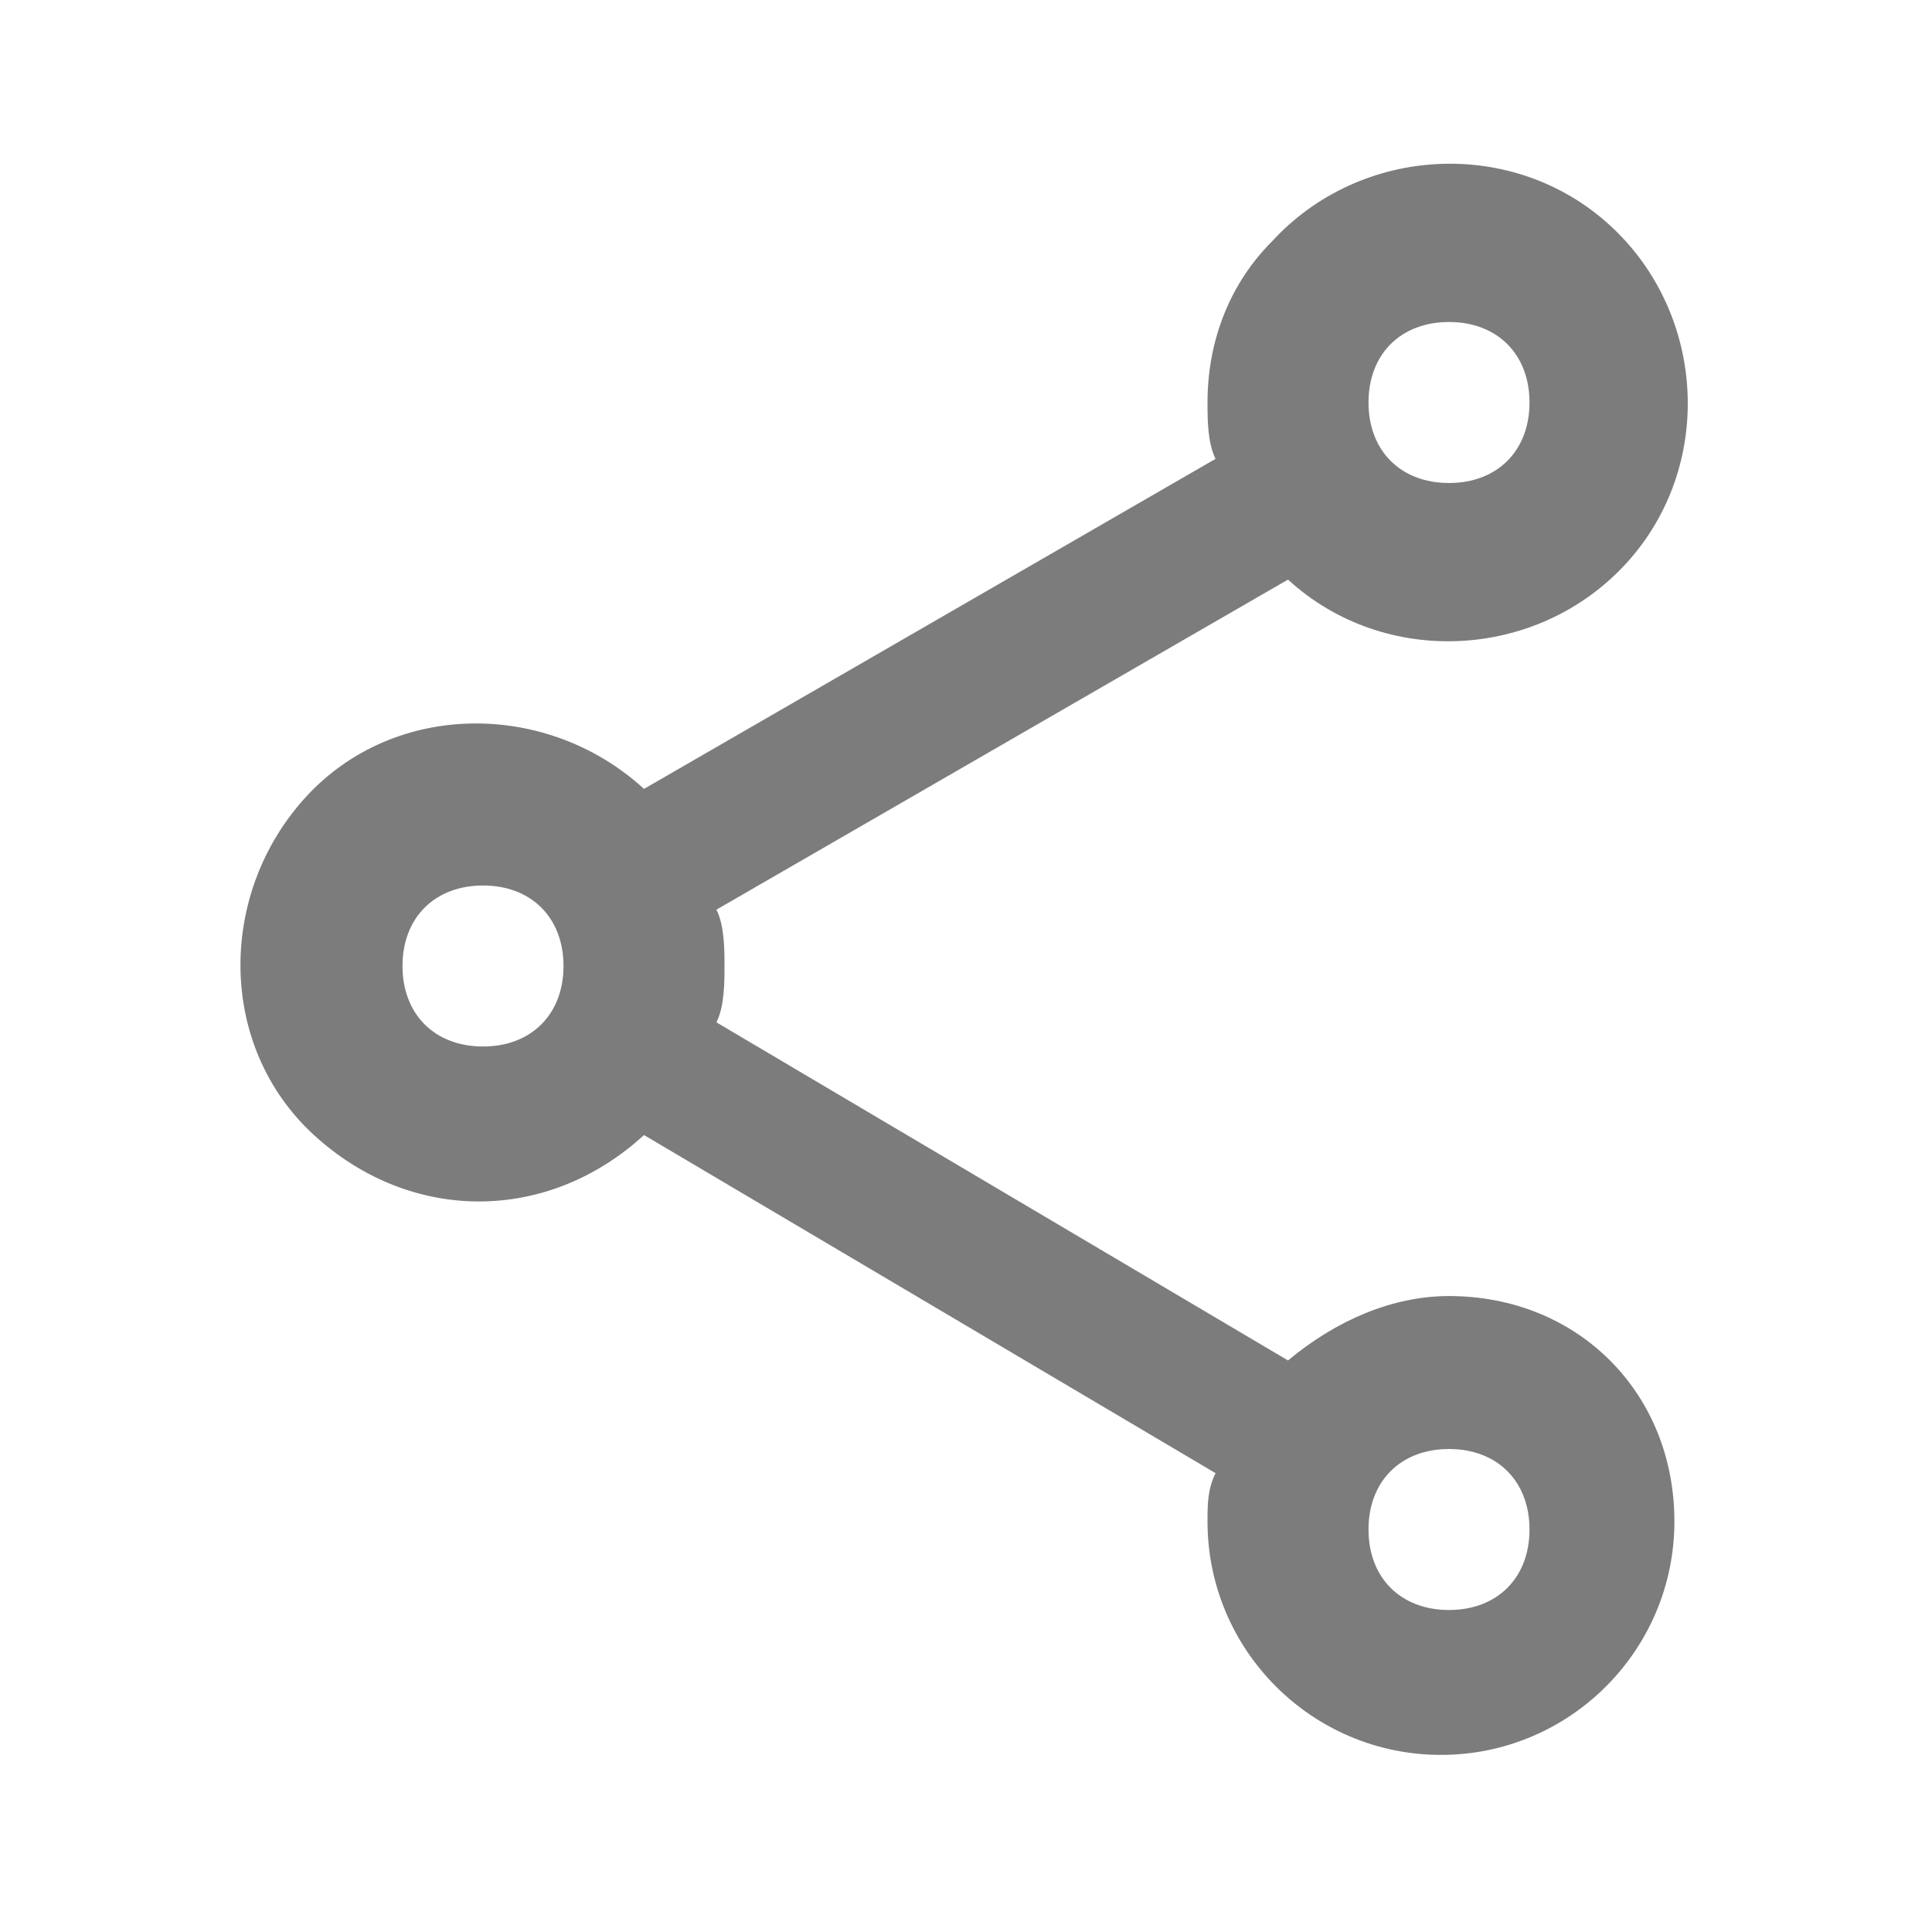
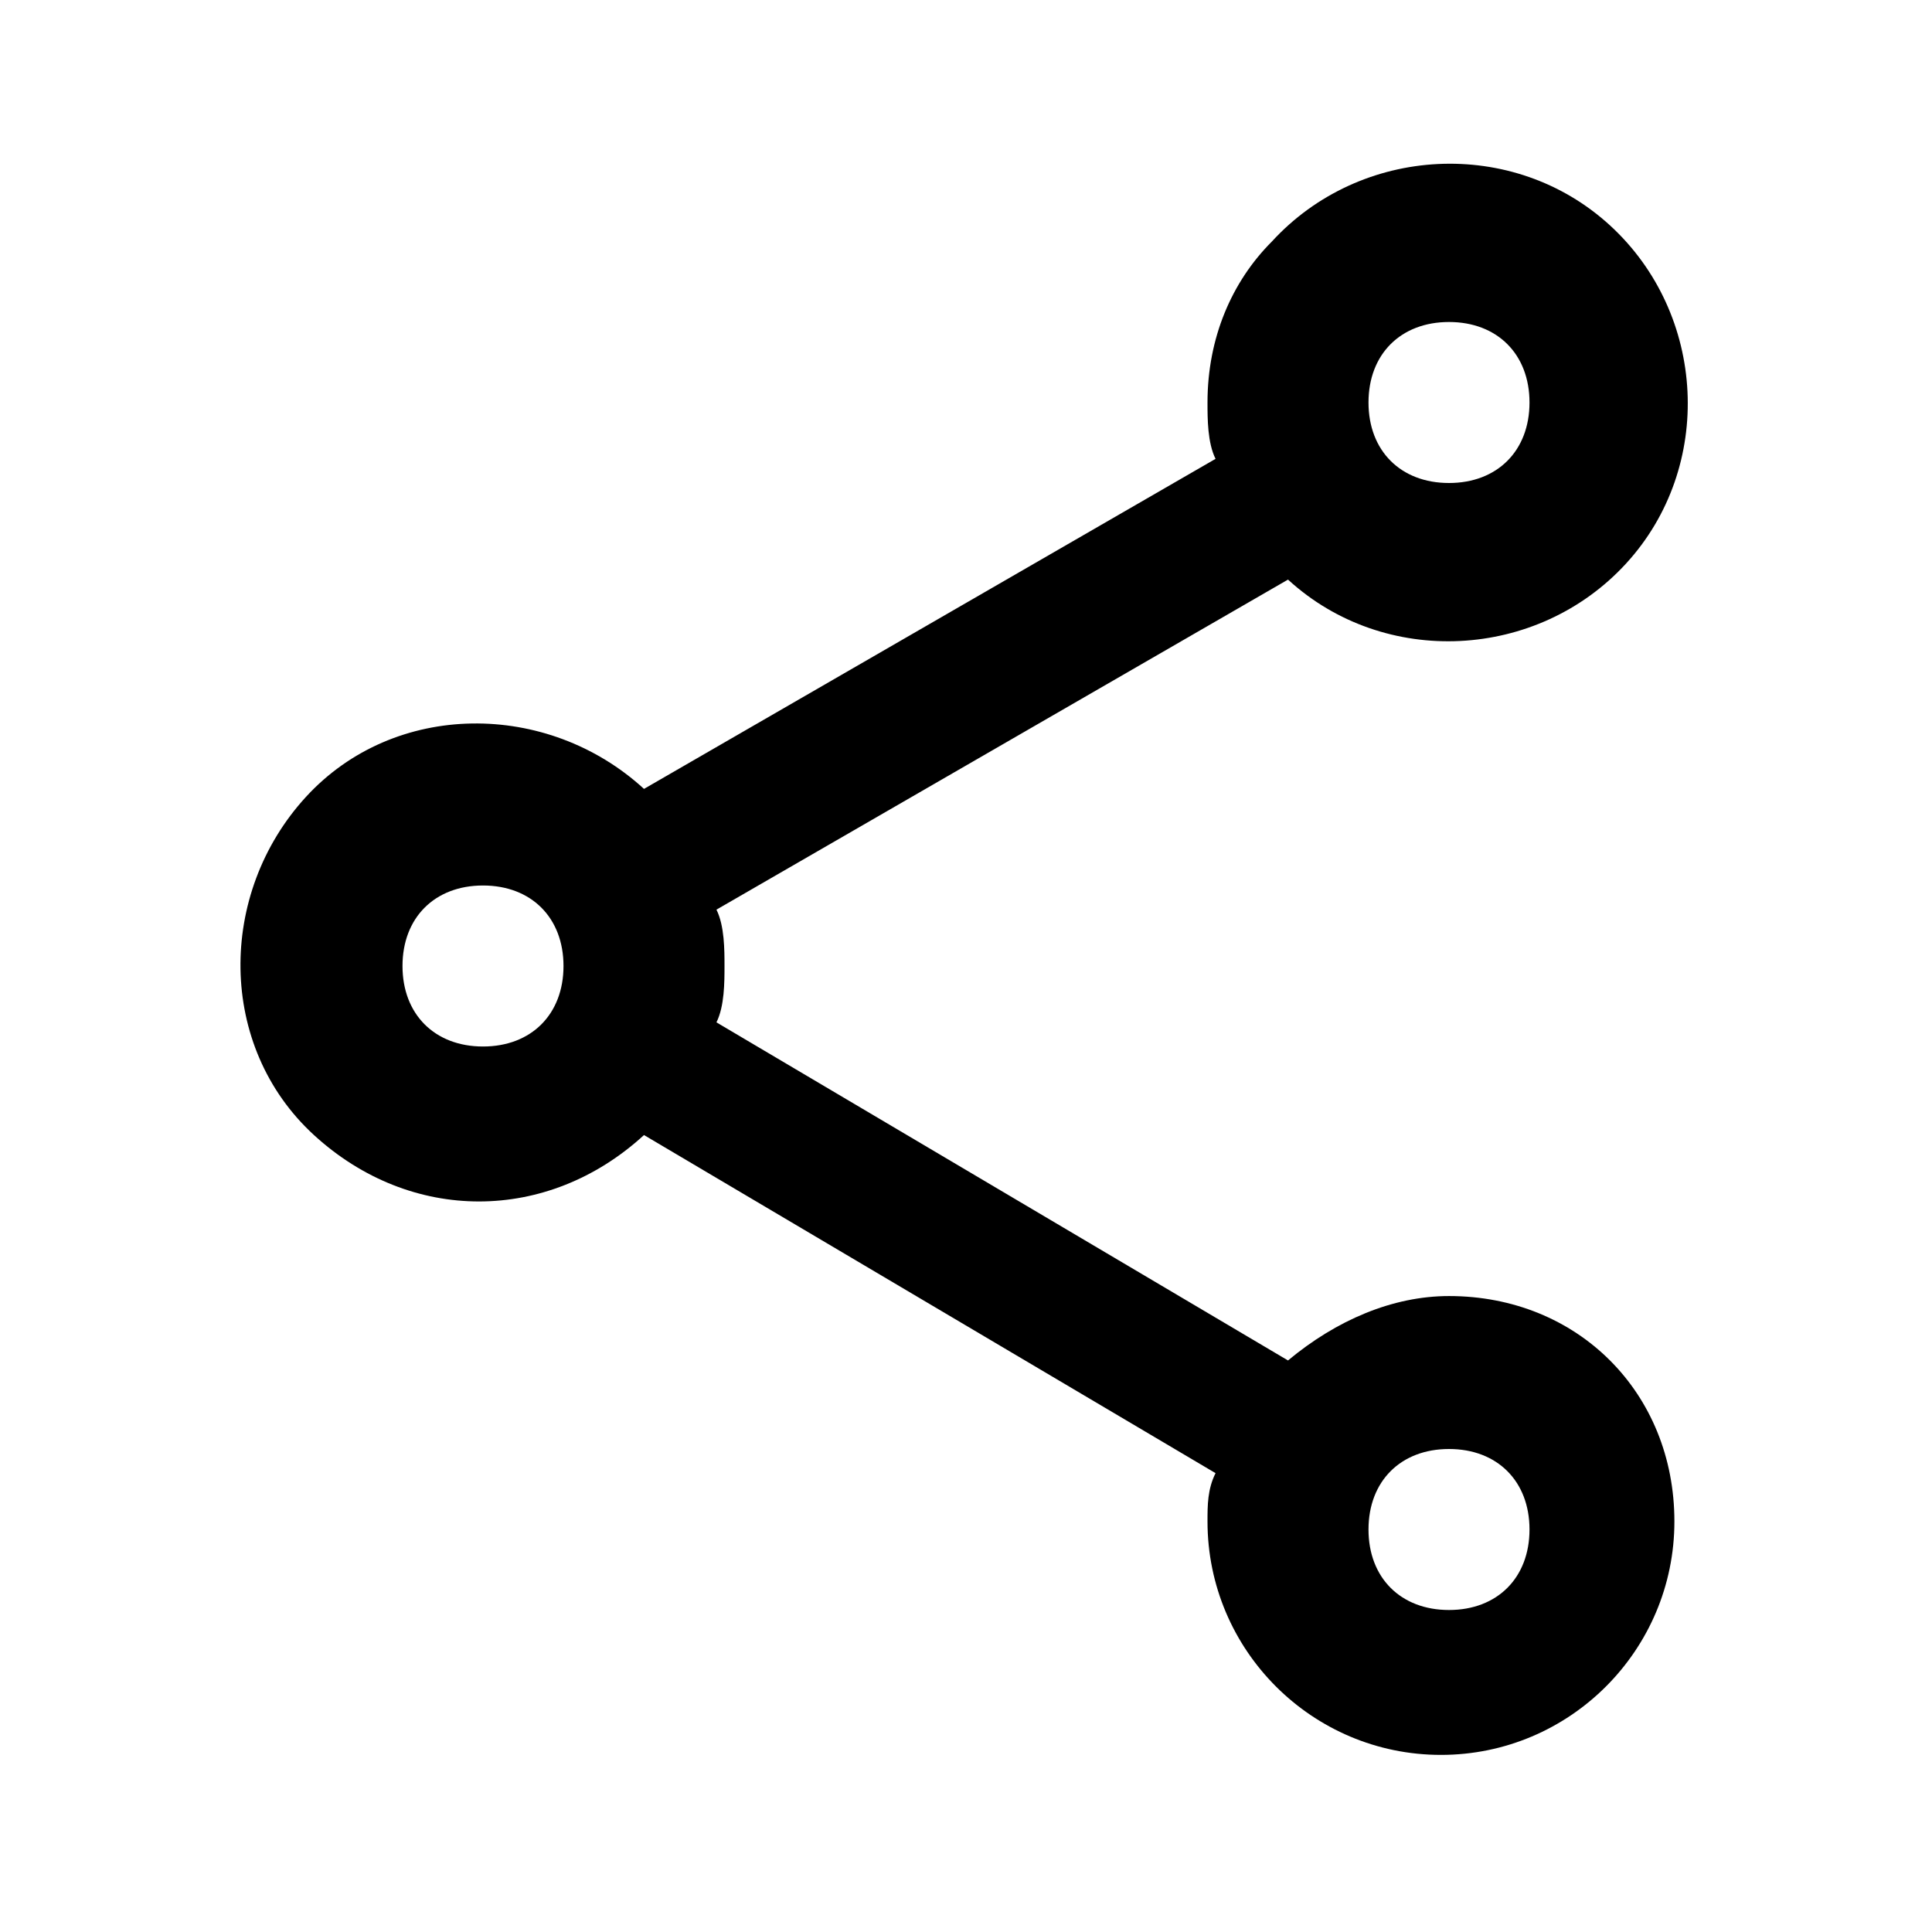
<svg xmlns="http://www.w3.org/2000/svg" version="1.1" id="Layer_1" x="0px" y="0px" viewBox="0 0 24 24" style="enable-background:new 0 0 24 24;" xml:space="preserve">
-   <style type="text/css">
- 	.st0{fill:#7C7C7C;}
- </style>
  <path id="Path_695" class="st0" d="M18,16.1c-0.7,0-1.4,0.3-2,0.8l-7.1-4.2C9,12.5,9,12.2,9,12c0-0.2,0-0.5-0.1-0.7L16,7.2  c1.2,1.1,3.1,1,4.2-0.2s1-3.1-0.2-4.2s-3.1-1-4.2,0.2C15.3,3.5,15,4.2,15,5c0,0.2,0,0.5,0.1,0.7L8,9.8C6.8,8.7,4.9,8.7,3.8,9.9  s-1.1,3.1,0.1,4.2c1.2,1.1,2.9,1.1,4.1,0l7.1,4.2c-0.1,0.2-0.1,0.4-0.1,0.6c0,1.6,1.3,2.9,2.9,2.9s2.9-1.3,2.9-2.9  S19.6,16.1,18,16.1L18,16.1z M18,4c0.6,0,1,0.4,1,1s-0.4,1-1,1s-1-0.4-1-1S17.4,4,18,4z M6,13c-0.6,0-1-0.4-1-1s0.4-1,1-1s1,0.4,1,1  S6.6,13,6,13z M18,20c-0.6,0-1-0.4-1-1s0.4-1,1-1s1,0.4,1,1S18.6,20,18,20z" />
</svg>
